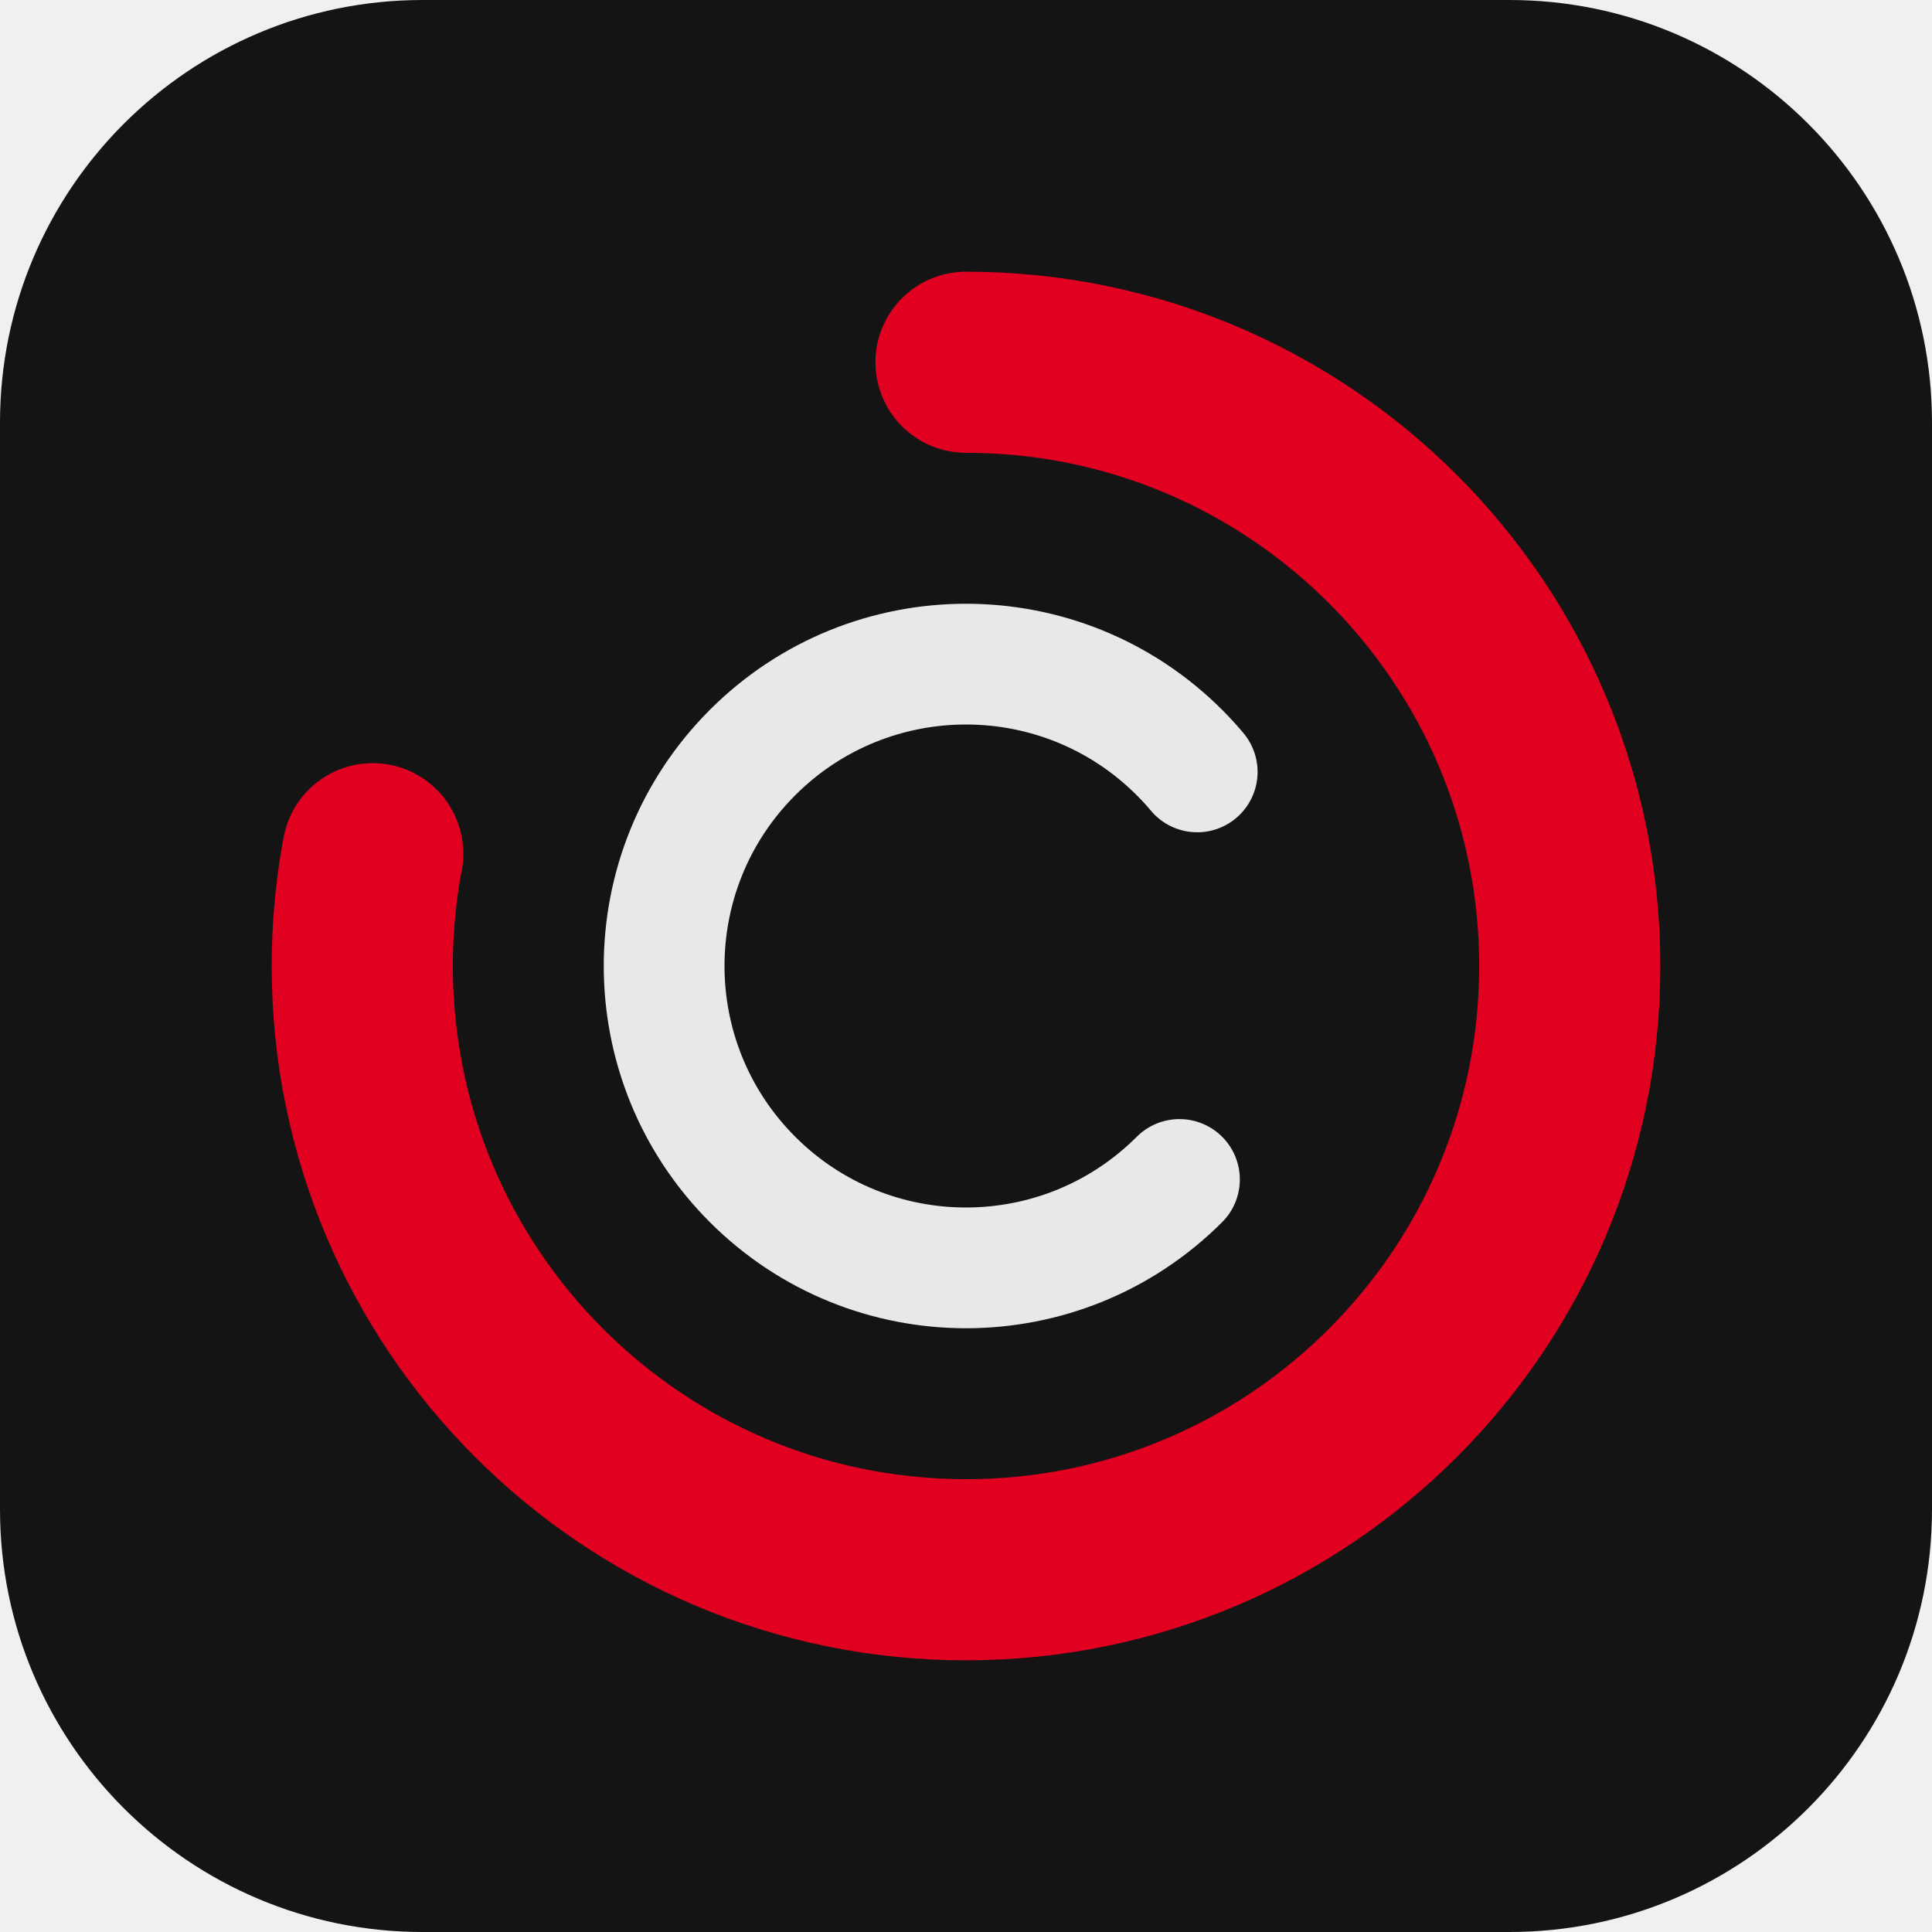
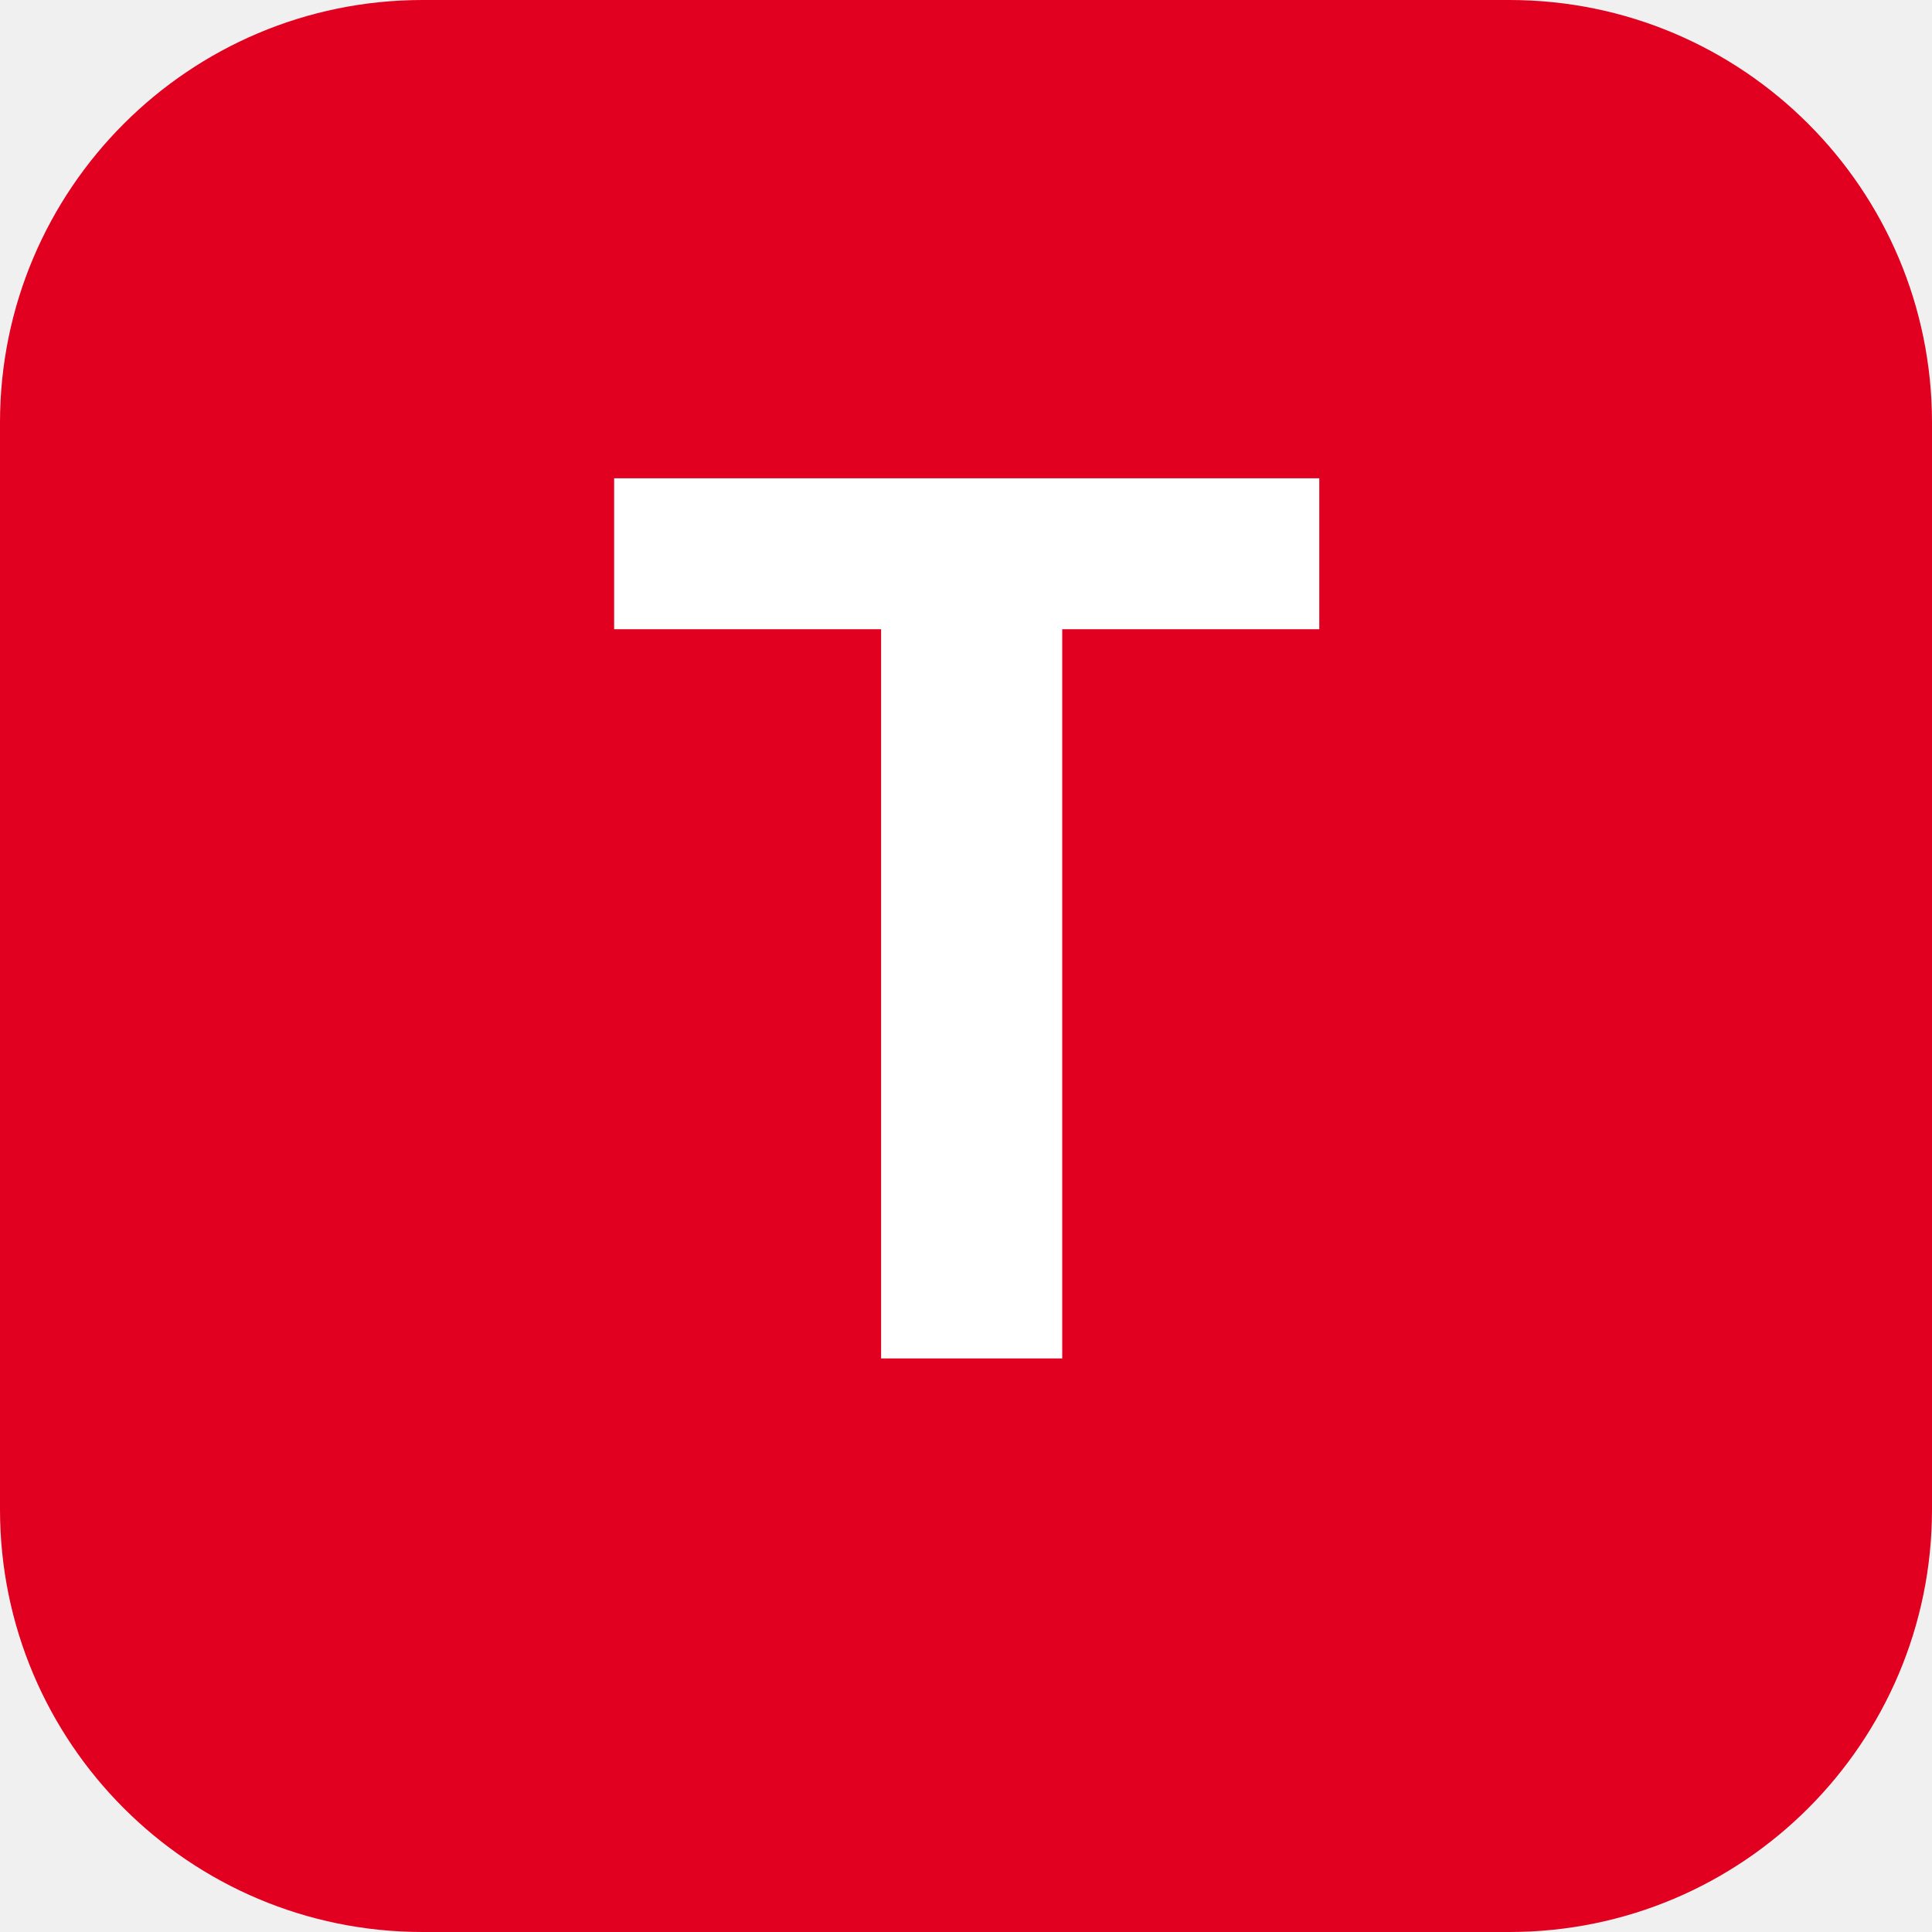
<svg xmlns="http://www.w3.org/2000/svg" viewBox="0 0 64 64" width="64" height="64">
-   <rect width="64" height="64" rx="14" fill="#141414" />
-   <circle cx="32" cy="32" r="20" fill="none" stroke="#E10020" stroke-width="6" stroke-linecap="round" stroke-dasharray="98 28" transform="rotate(-90 32 32)" />
-   <circle cx="32" cy="32" r="10" fill="none" stroke="#ffffff" stroke-width="4" stroke-linecap="round" stroke-dasharray="48 15" transform="rotate(45 32 32)" opacity="0.9" />
+   <rect width="64" height="64" rx="14" fill="#E10020" />
+   <text x="32" y="45" text-anchor="middle" font-family="Helvetica, Arial, sans-serif" font-size="40" font-weight="700" fill="#ffffff">T</text>
</svg>
